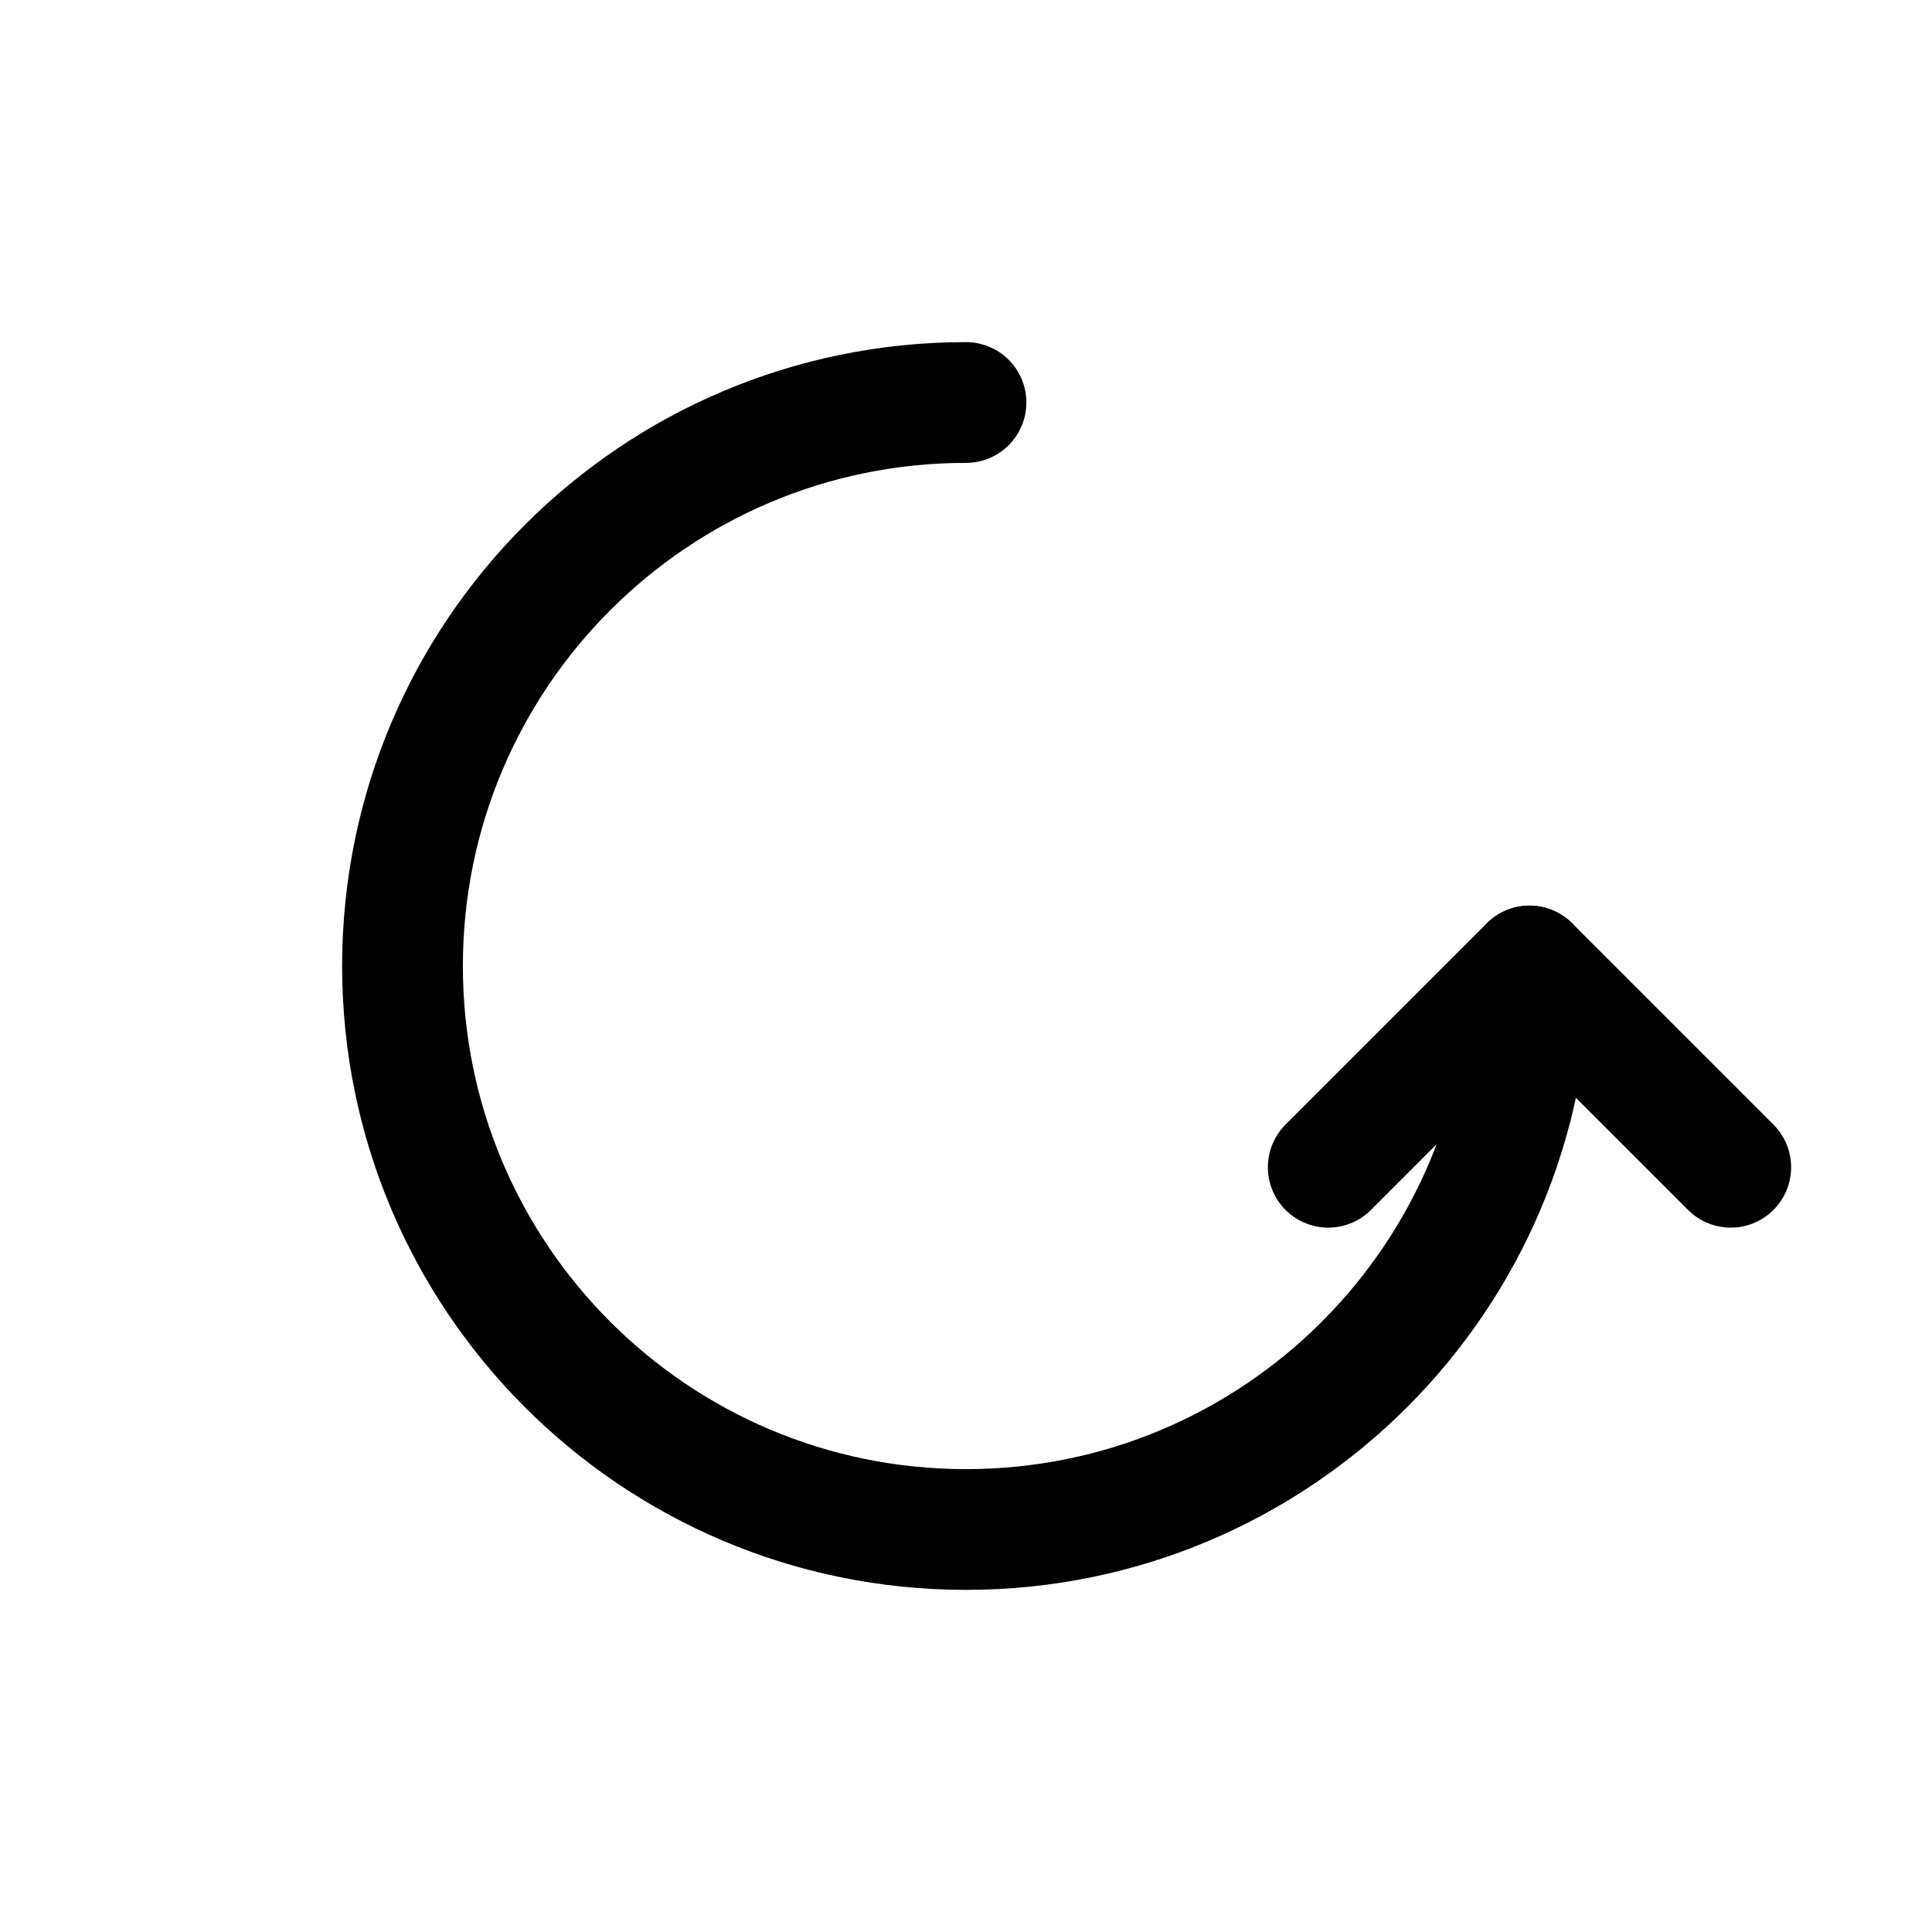
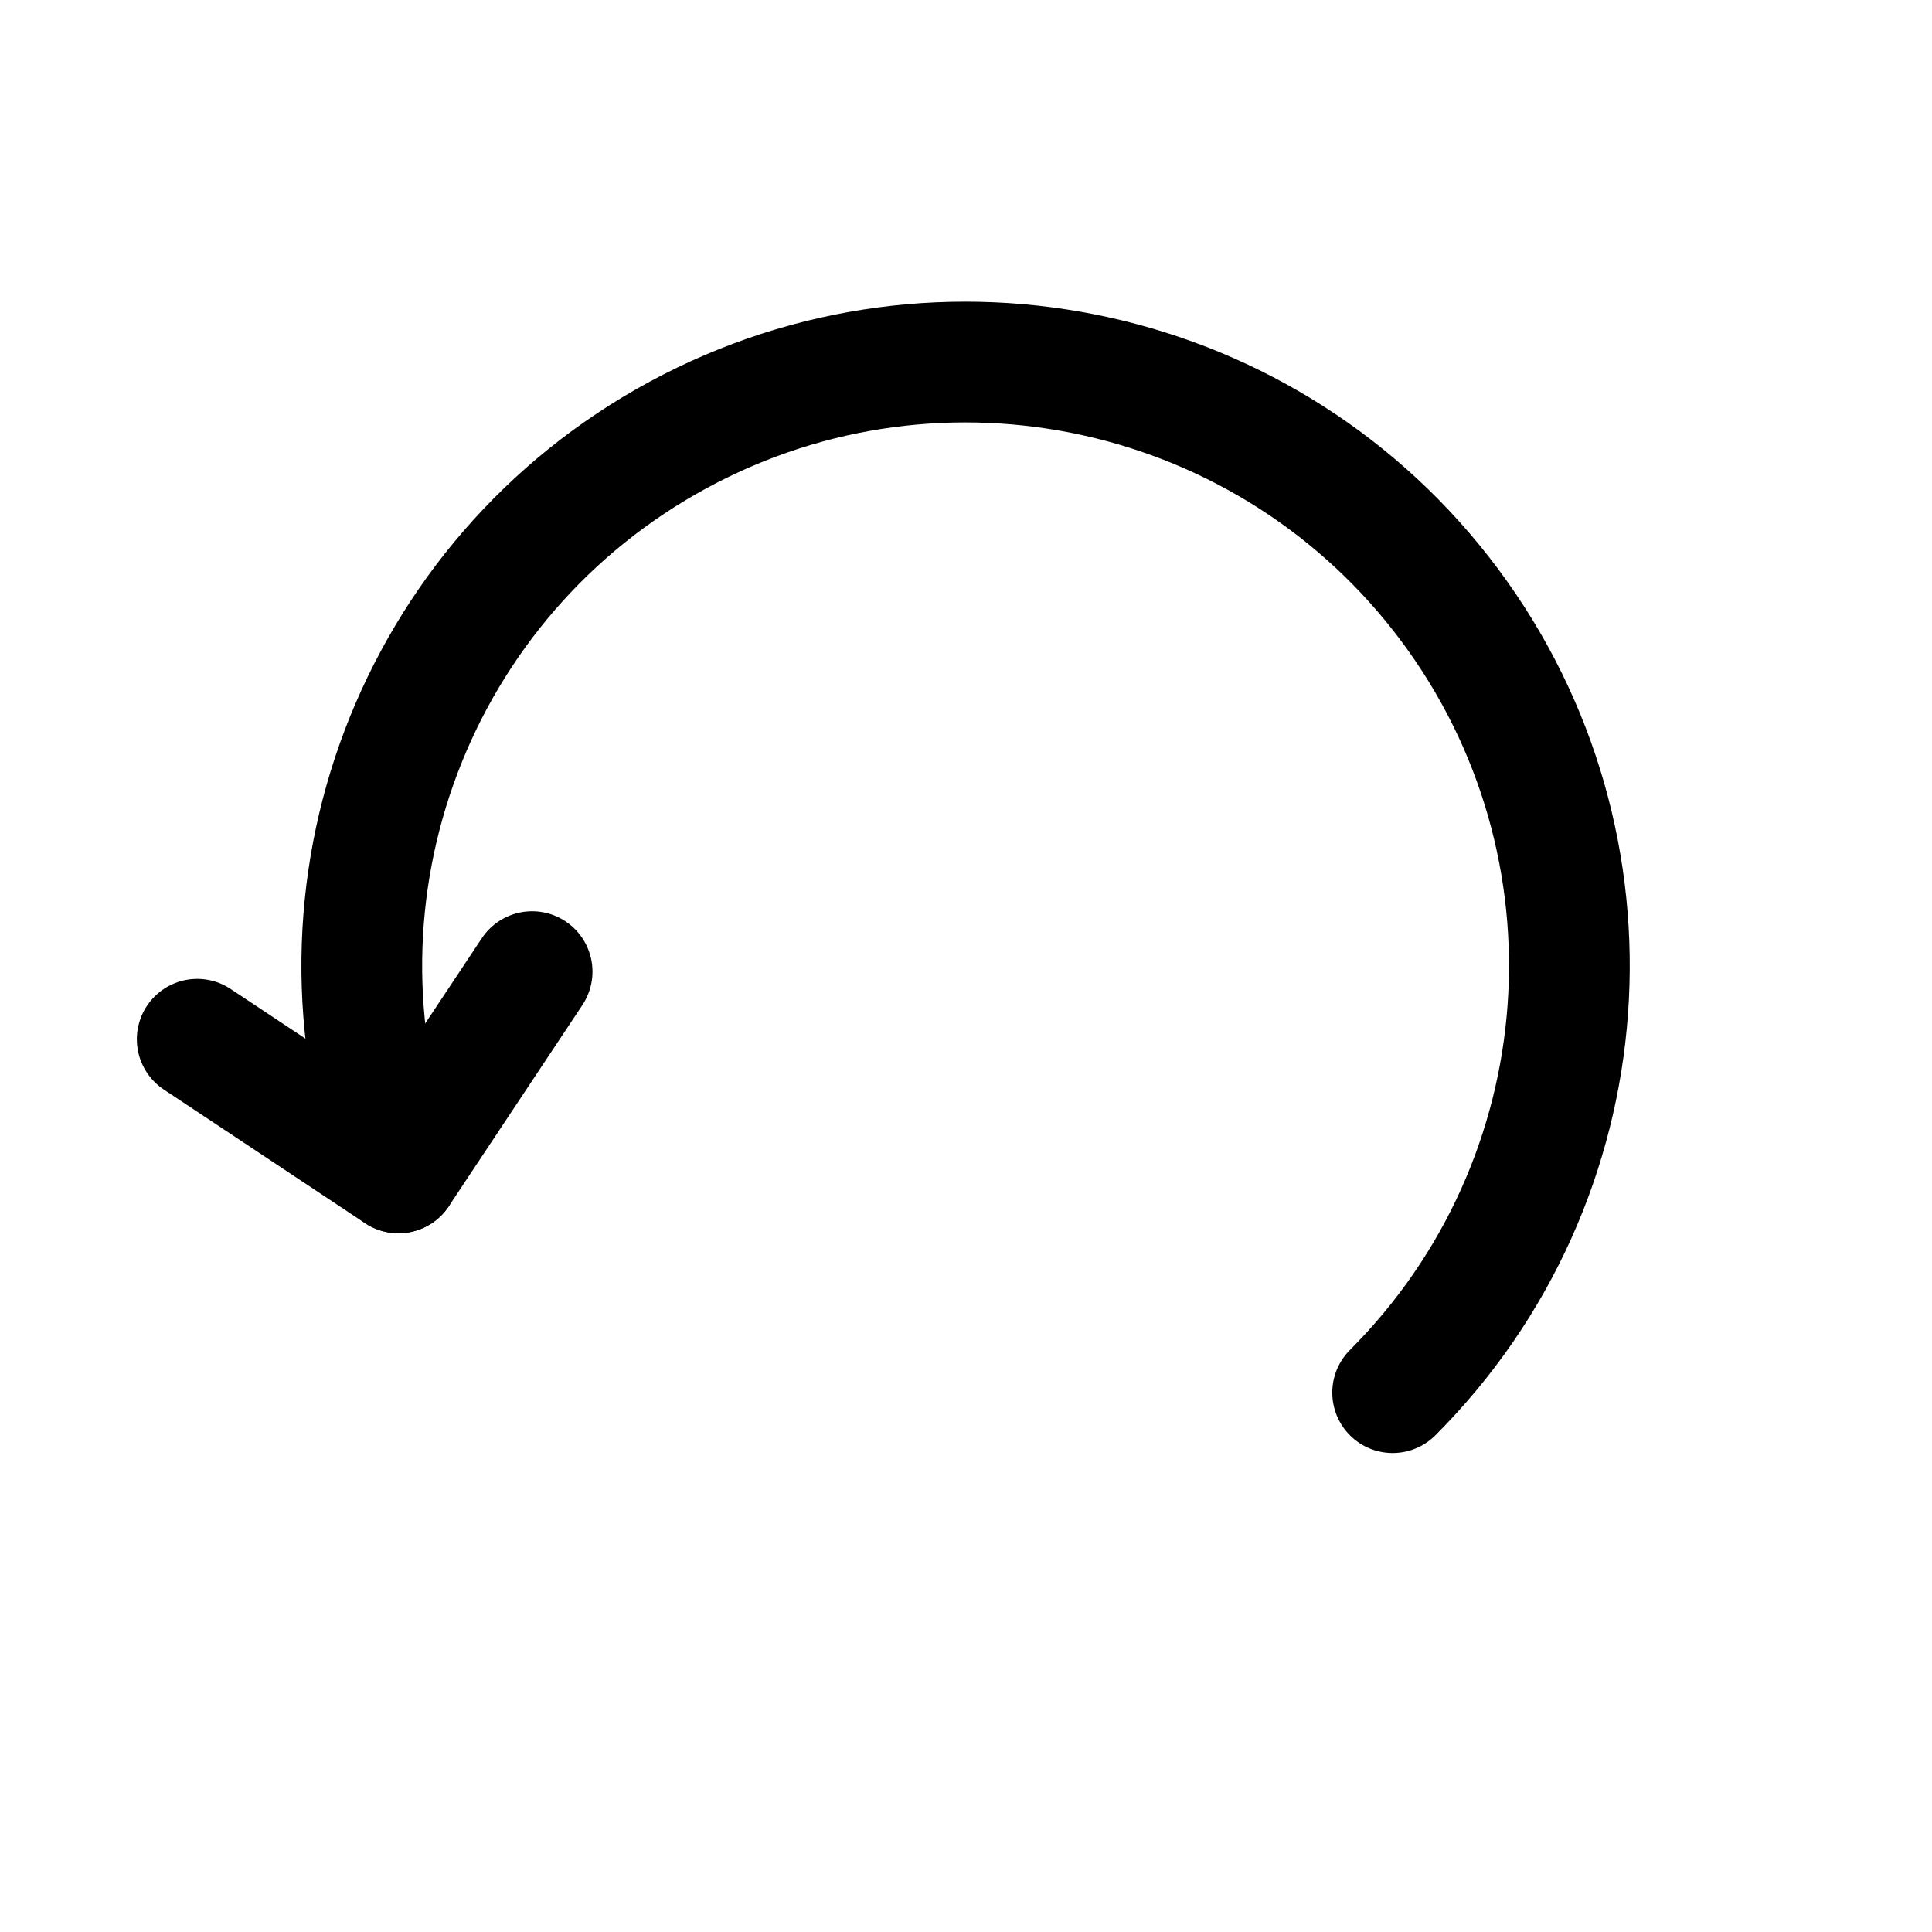
<svg xmlns="http://www.w3.org/2000/svg" viewBox="0 0 24 24" width="24" height="24" fill="none" stroke="currentColor" stroke-width="1.5" stroke-linecap="round" stroke-linejoin="round">
-   <path d="M12 5A7 7 0 1 0 19 12" />
-   <path d="M16.5 14.5L19 12L21.5 14.5" />
+   <path d="M17.3 17.3 A7.5 7.5 0 1 0 4.95 14.57" />
+   <path d="M2.45 12.91 L4.95 14.57 L6.61 12.07" />
</svg>
